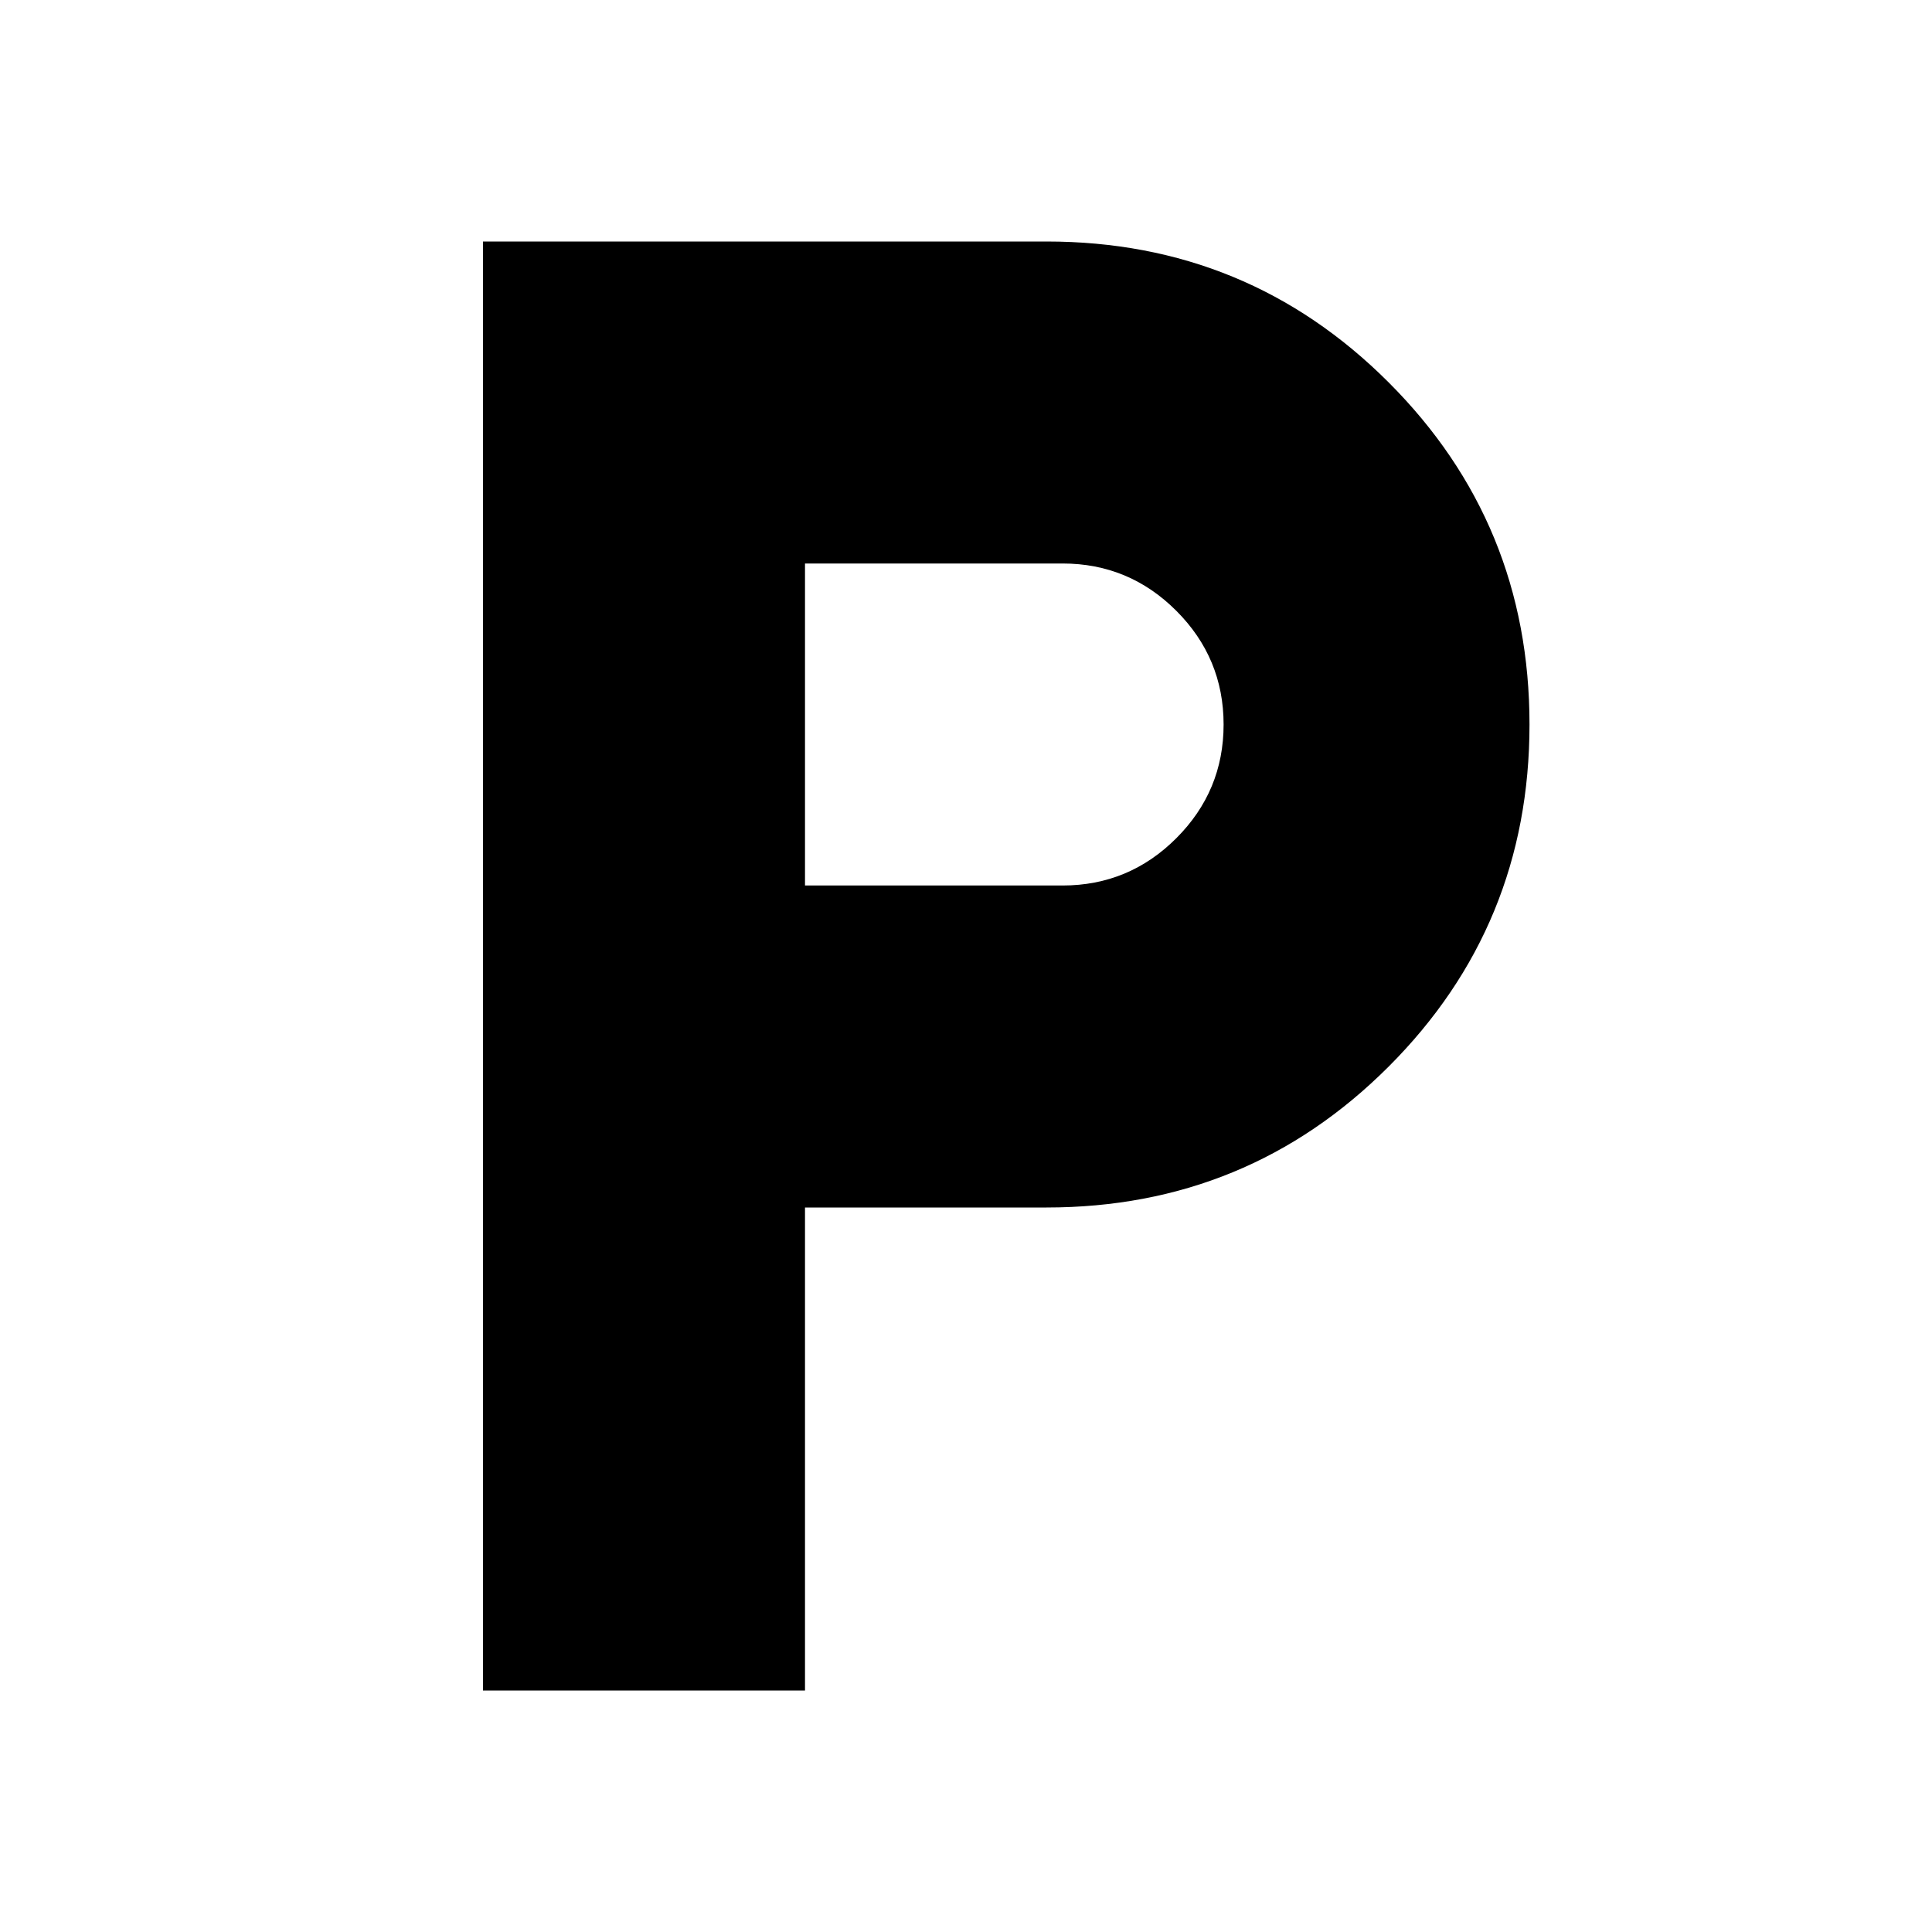
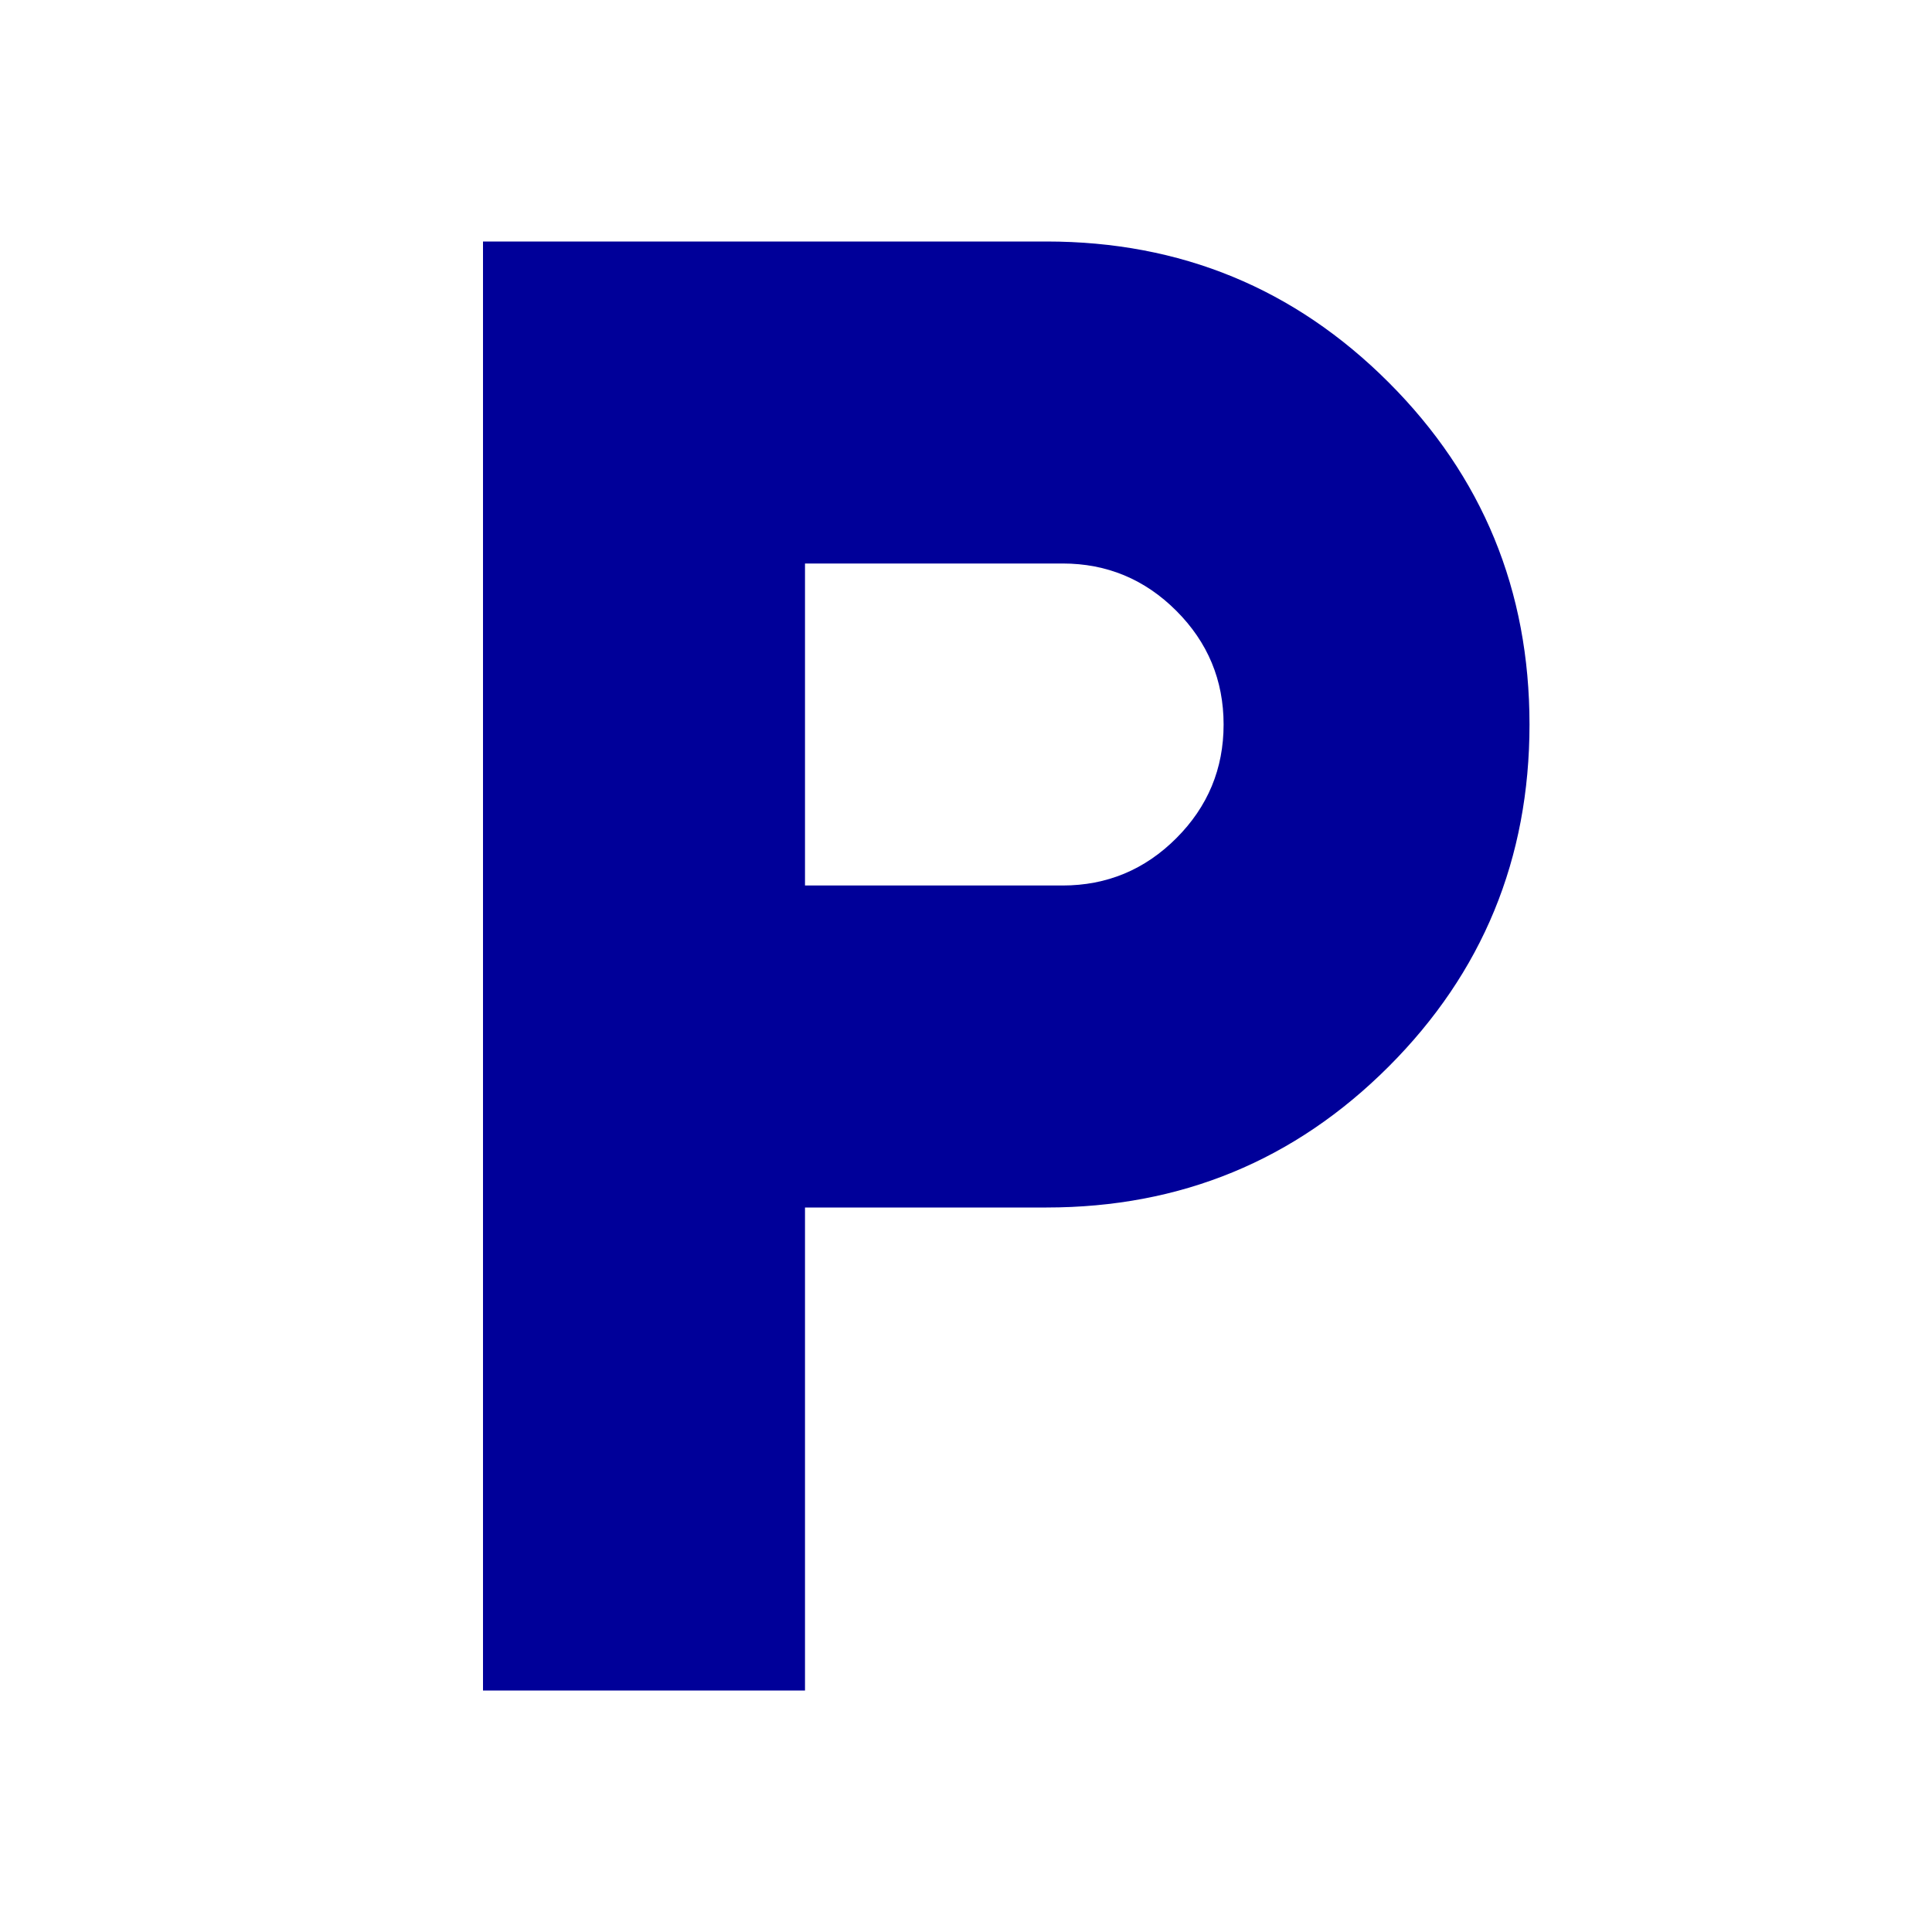
<svg xmlns="http://www.w3.org/2000/svg" height="24" viewBox="0 -960 960 960" width="24">
-   <path d="M240-120v-720h280q100 0 170 70t70 170q0 100-70 170t-170 70H400v240H240Zm160-400h128q33 0 56.5-23.5T608-600q0-33-23.5-56.5T528-680H400v160Z" />
+   <path d="M240-120v-720h280q100 0 170 70t70 170q0 100-70 170t-170 70H400v240H240Zm160-400h128q33 0 56.5-23.5T608-600q0-33-23.5-56.5T528-680H400v160Z" fill="#000099" />
</svg>
